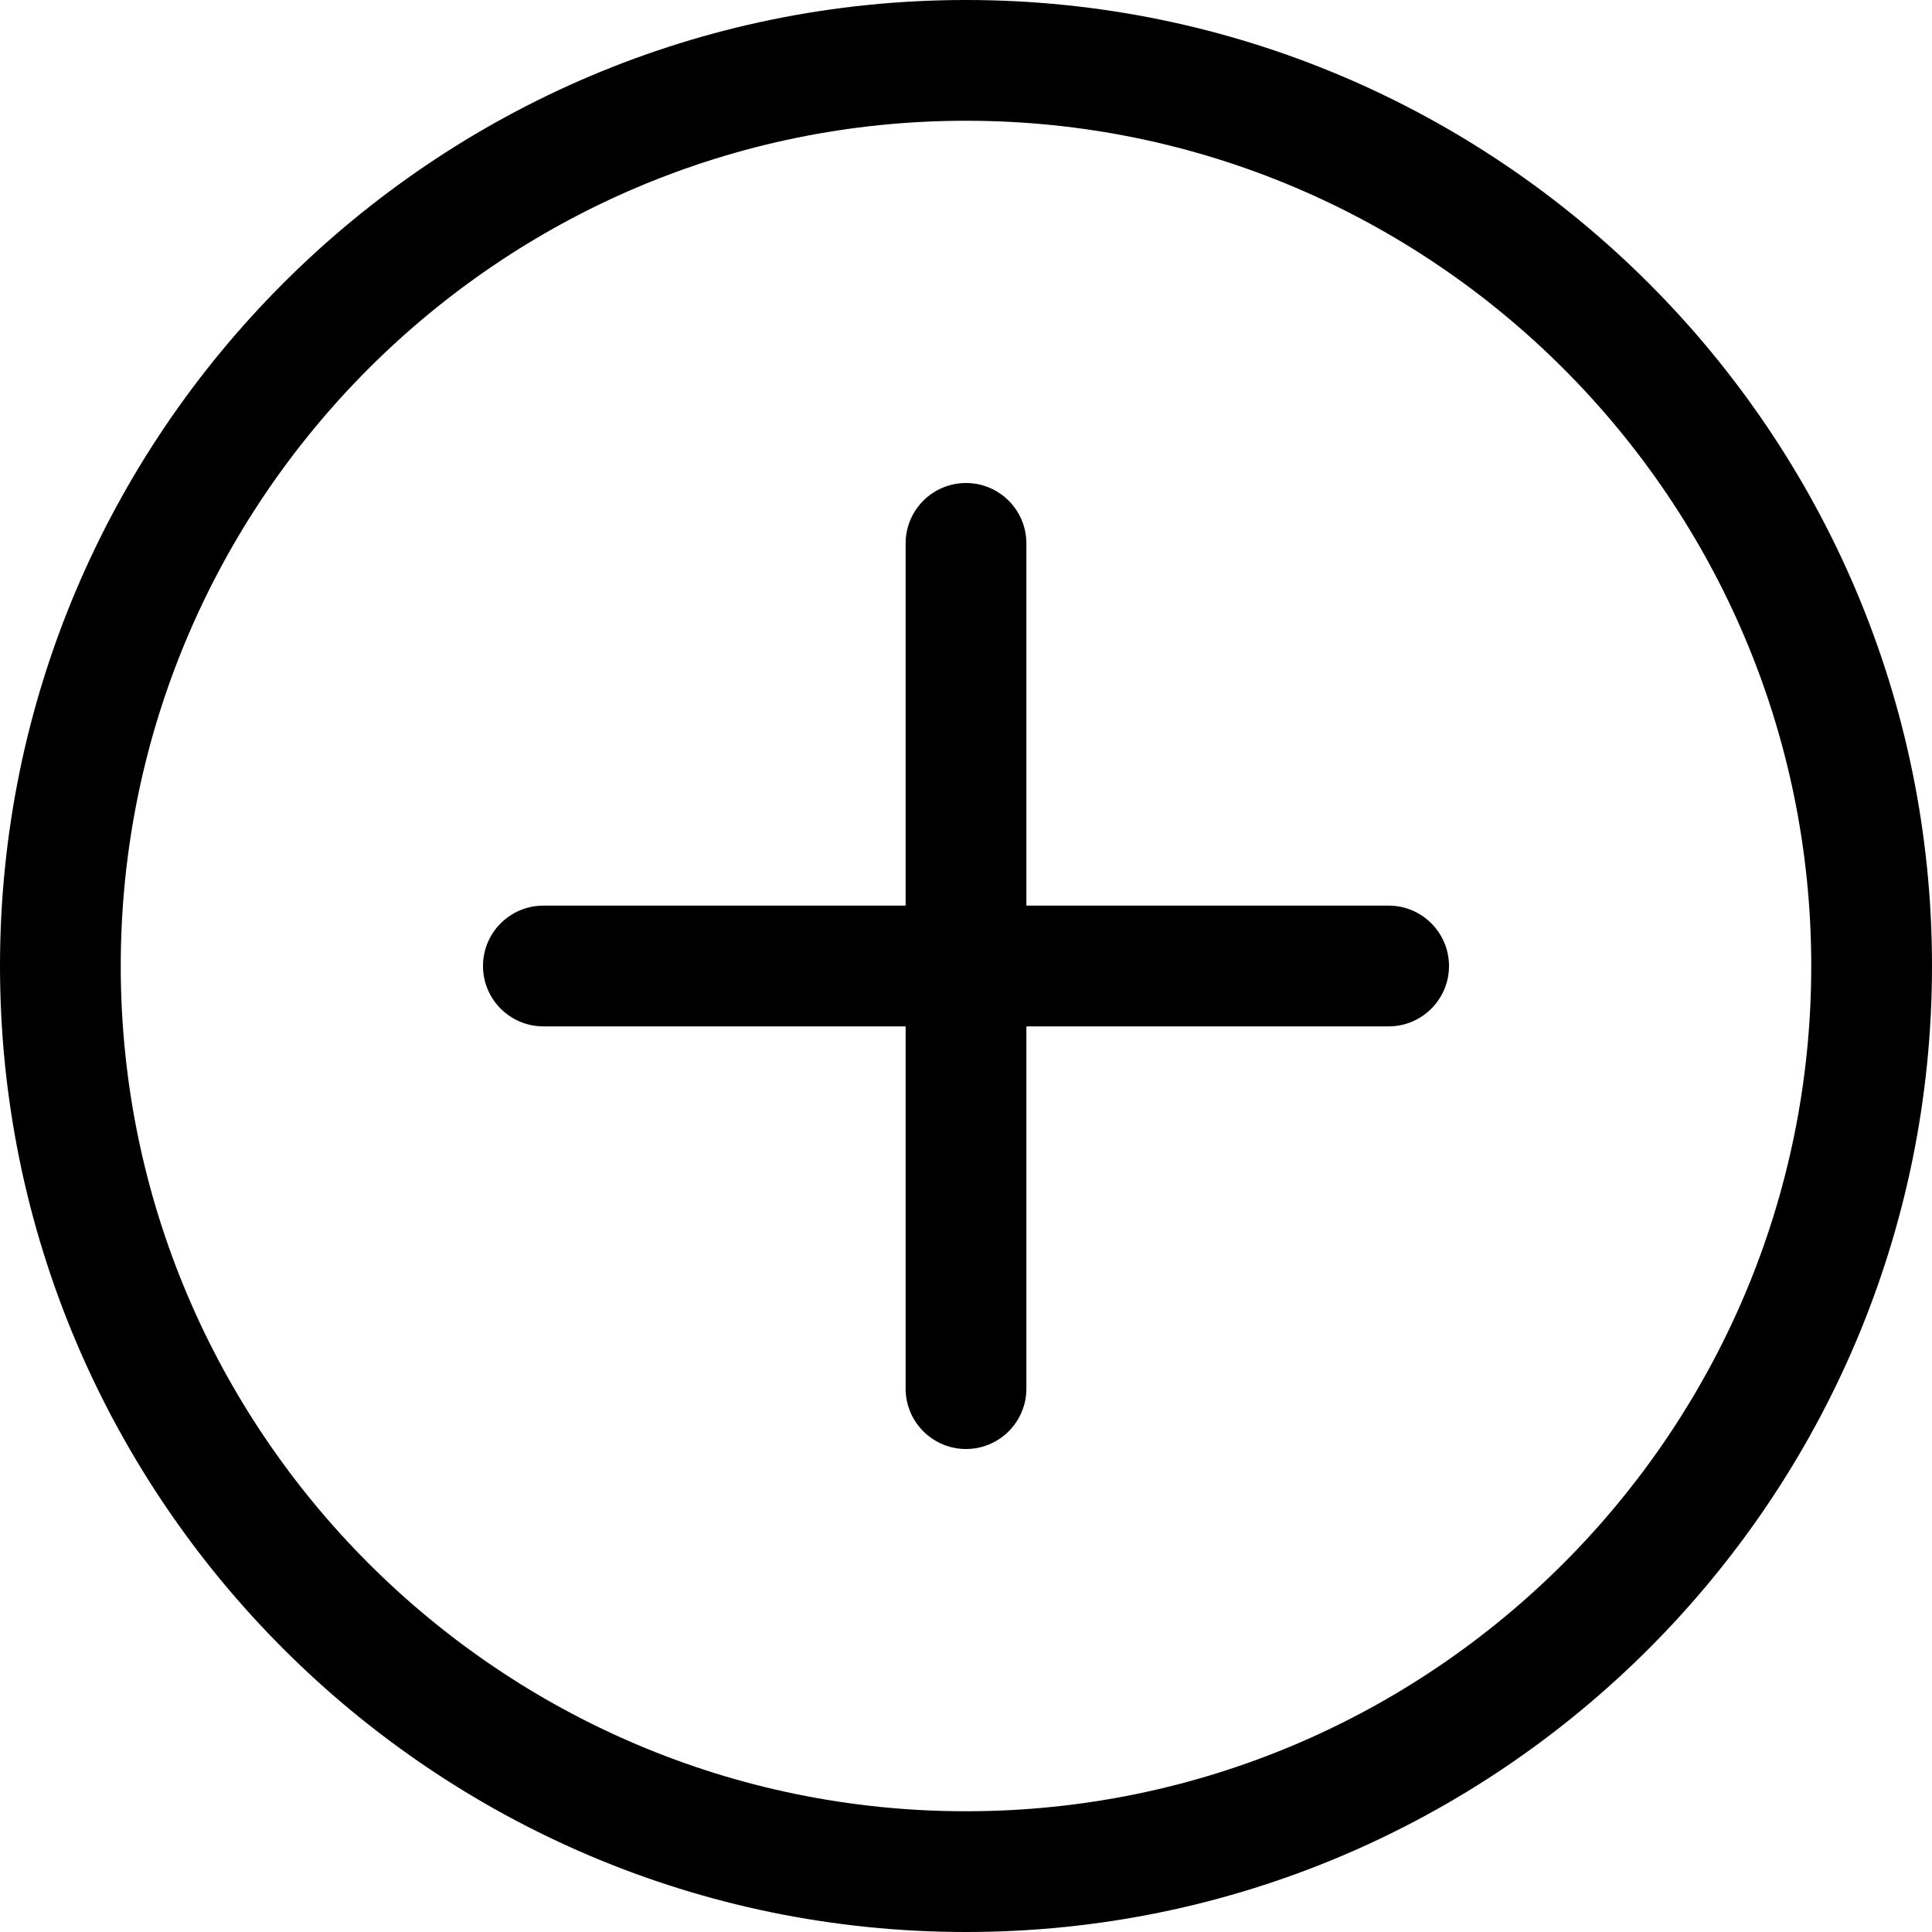
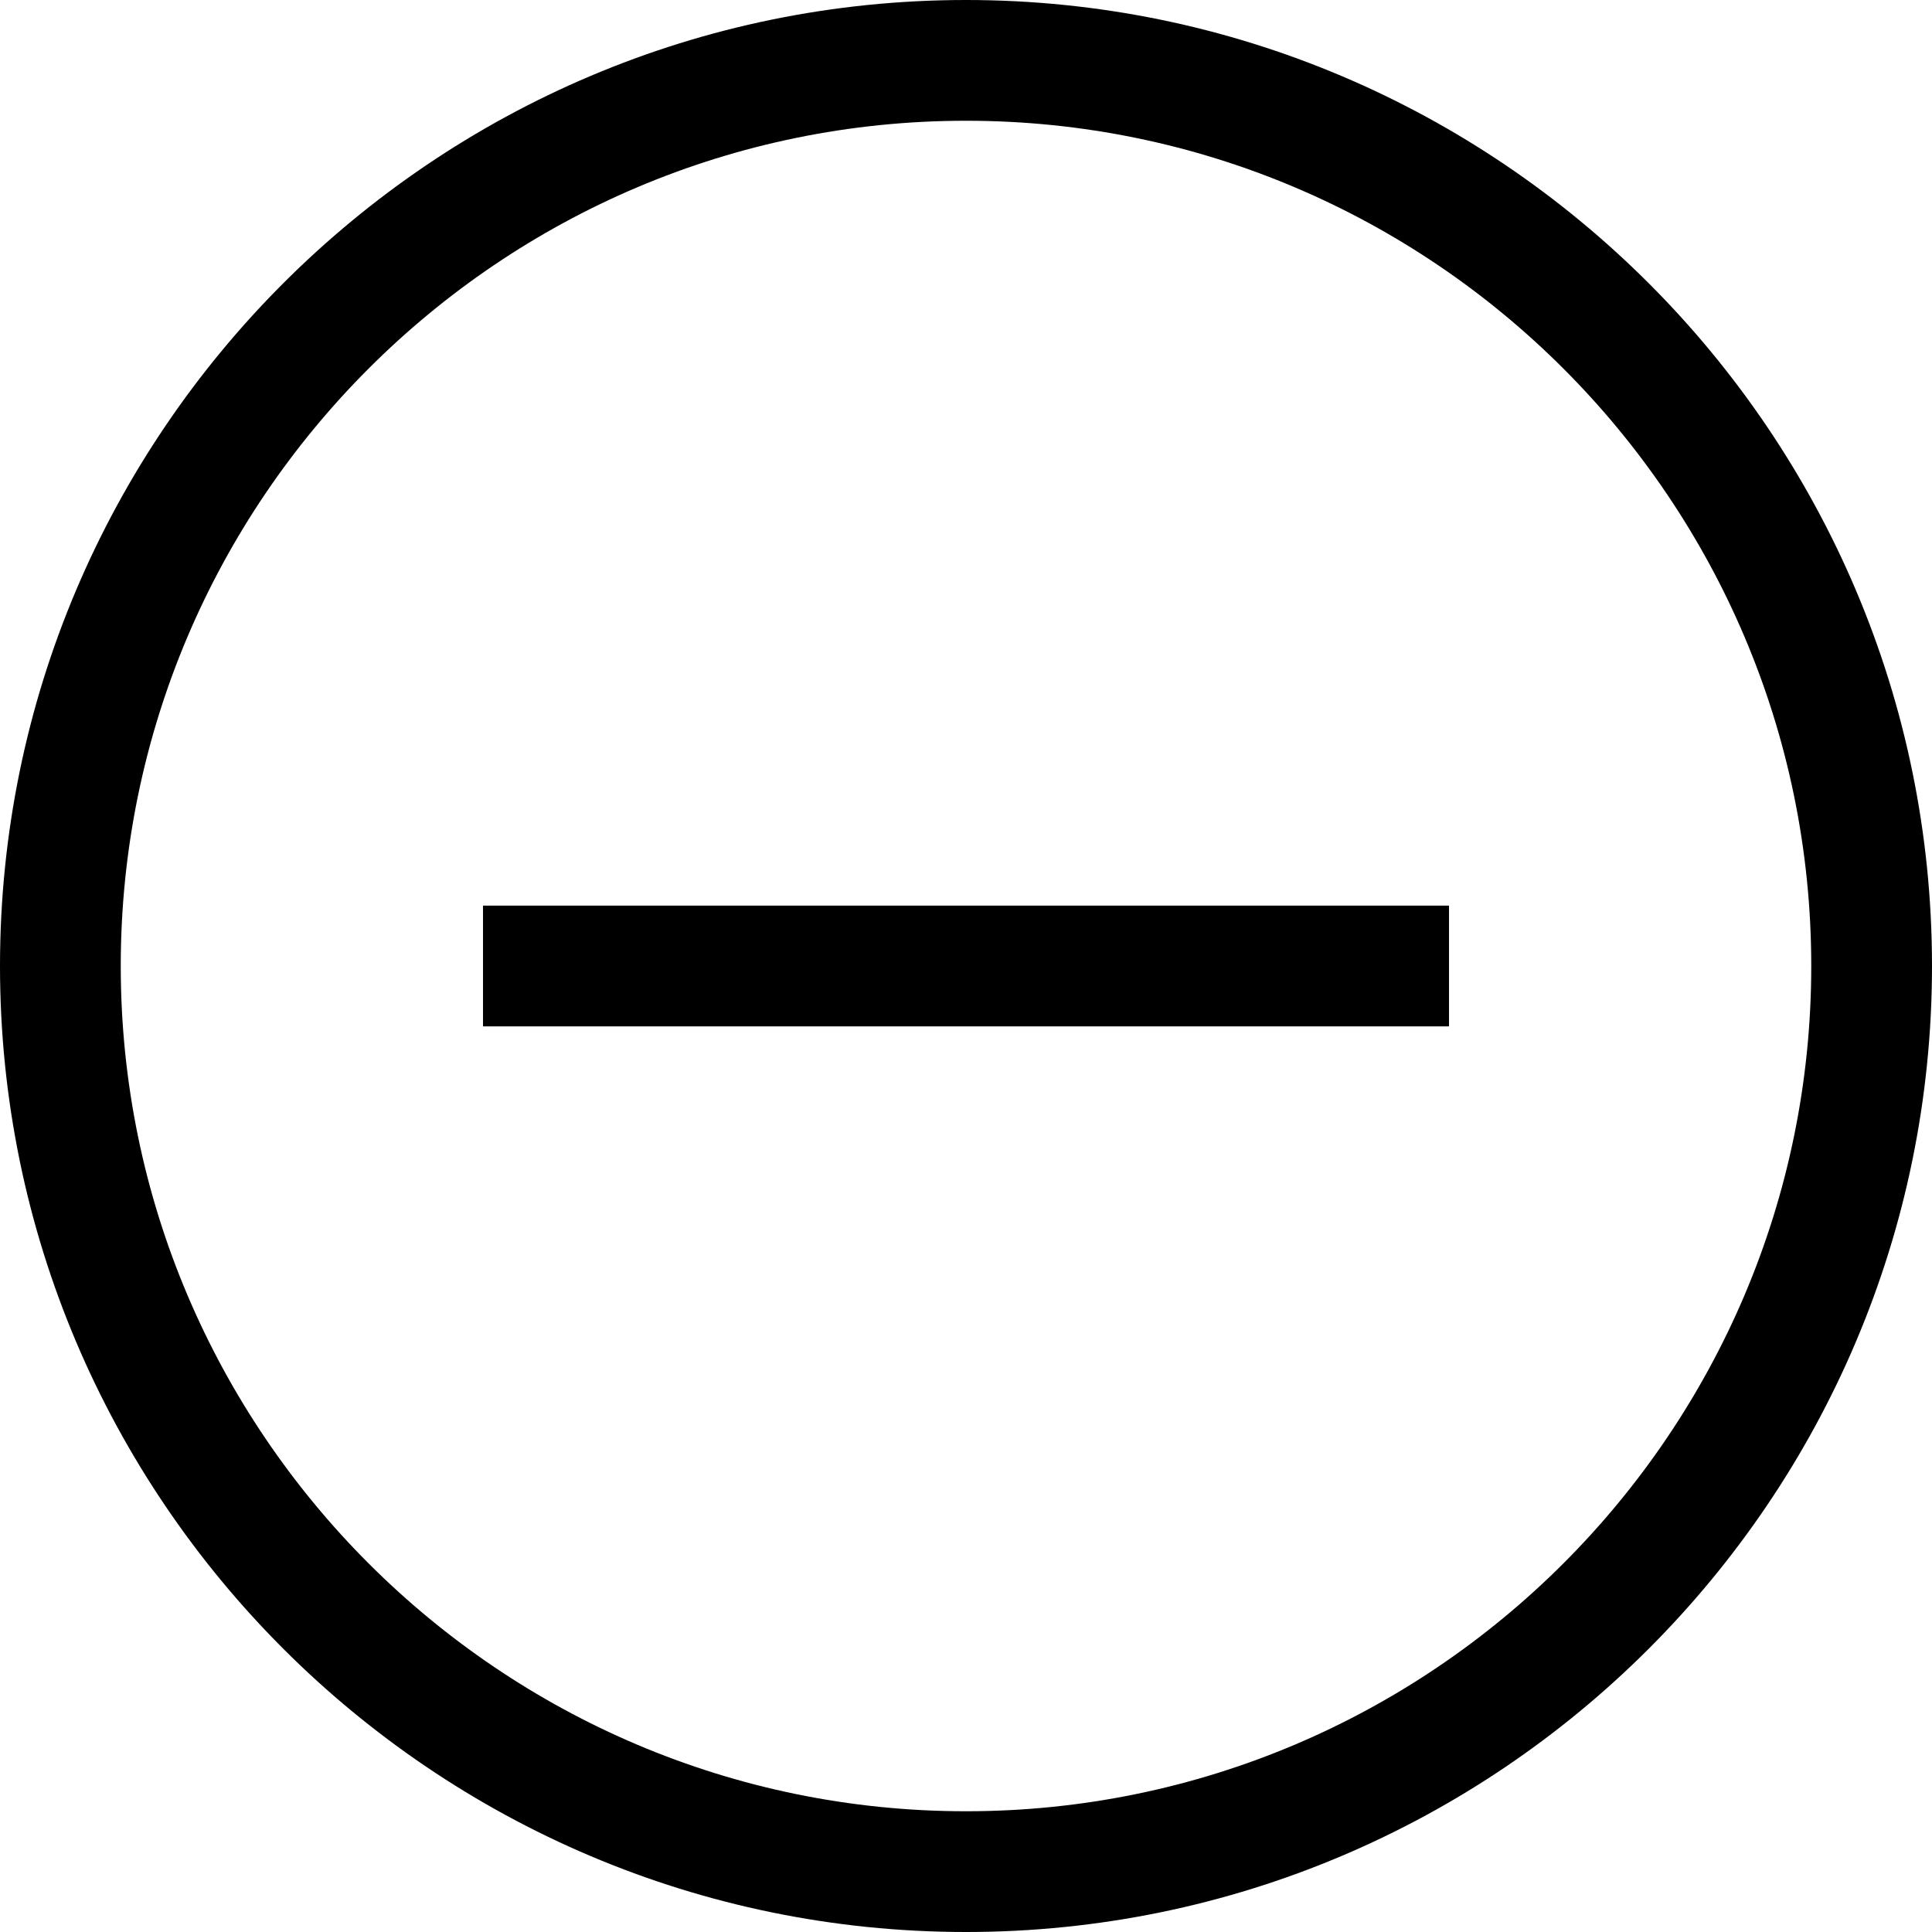
- <svg xmlns="http://www.w3.org/2000/svg" height="15pt" viewBox="0 0 512 512" width="15pt">
-   <path d="m256 512c-141.164 0-256-114.836-256-256s114.836-256 256-256 256 114.836 256 256-114.836 256-256 256zm0-480c-123.52 0-224 100.48-224 224s100.48 224 224 224 224-100.48 224-224-100.48-224-224-224zm0 0" />
-   <path d="m368 272h-224c-8.832 0-16-7.168-16-16s7.168-16 16-16h224c8.832 0 16 7.168 16 16s-7.168 16-16 16zm0 0" />
-   <path d="m256 384c-8.832 0-16-7.168-16-16v-224c0-8.832 7.168-16 16-16s16 7.168 16 16v224c0 8.832-7.168 16-16 16zm0 0" />
+ <svg xmlns="http://www.w3.org/2000/svg" id="Capa_1" enable-background="new 0 0 551.13 551.13" height="15" viewBox="0 0 551.13 551.13" width="15">
+   <path d="m275.565 0c-151.944 0-275.565 123.621-275.565 275.565s123.621 275.565 275.565 275.565 275.565-123.621 275.565-275.565-123.621-275.565-275.565-275.565zm0 516.685c-132.955 0-241.119-108.164-241.119-241.119s108.164-241.12 241.119-241.12 241.12 108.164 241.12 241.119-108.165 241.12-241.12 241.12z" />
+   <path d="m137.783 258.342h275.565v34.446h-275.565z" />
</svg>
